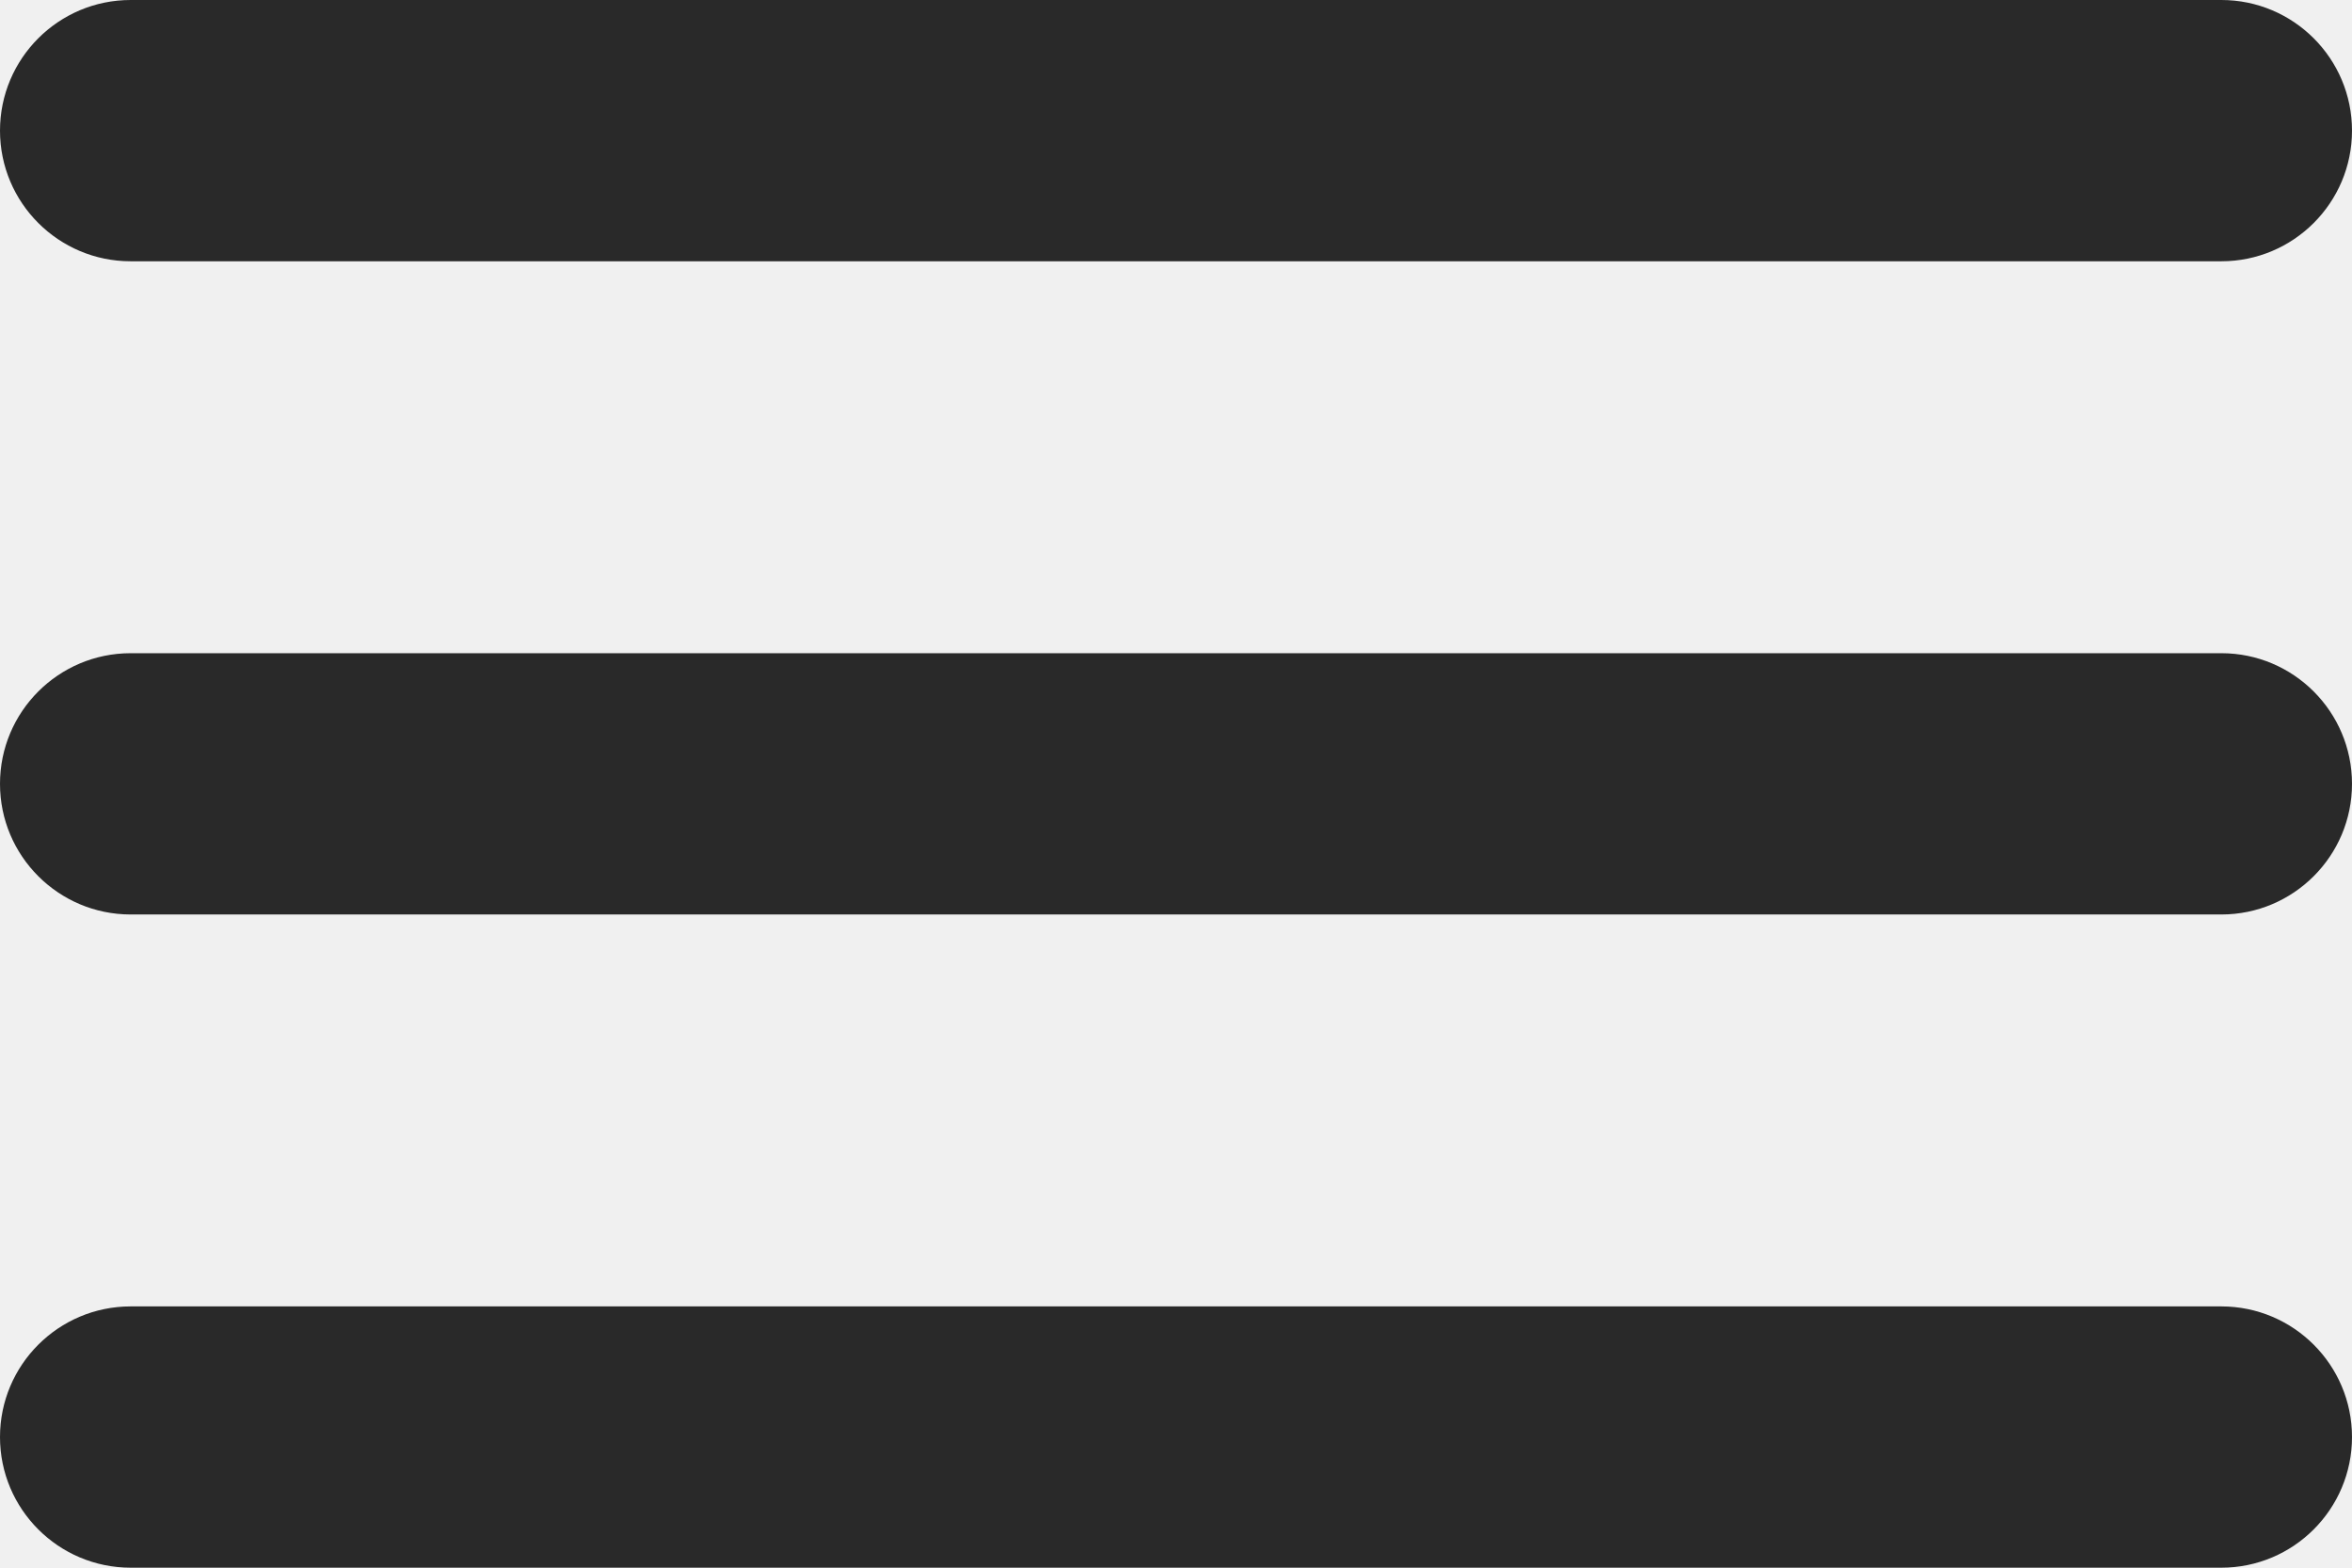
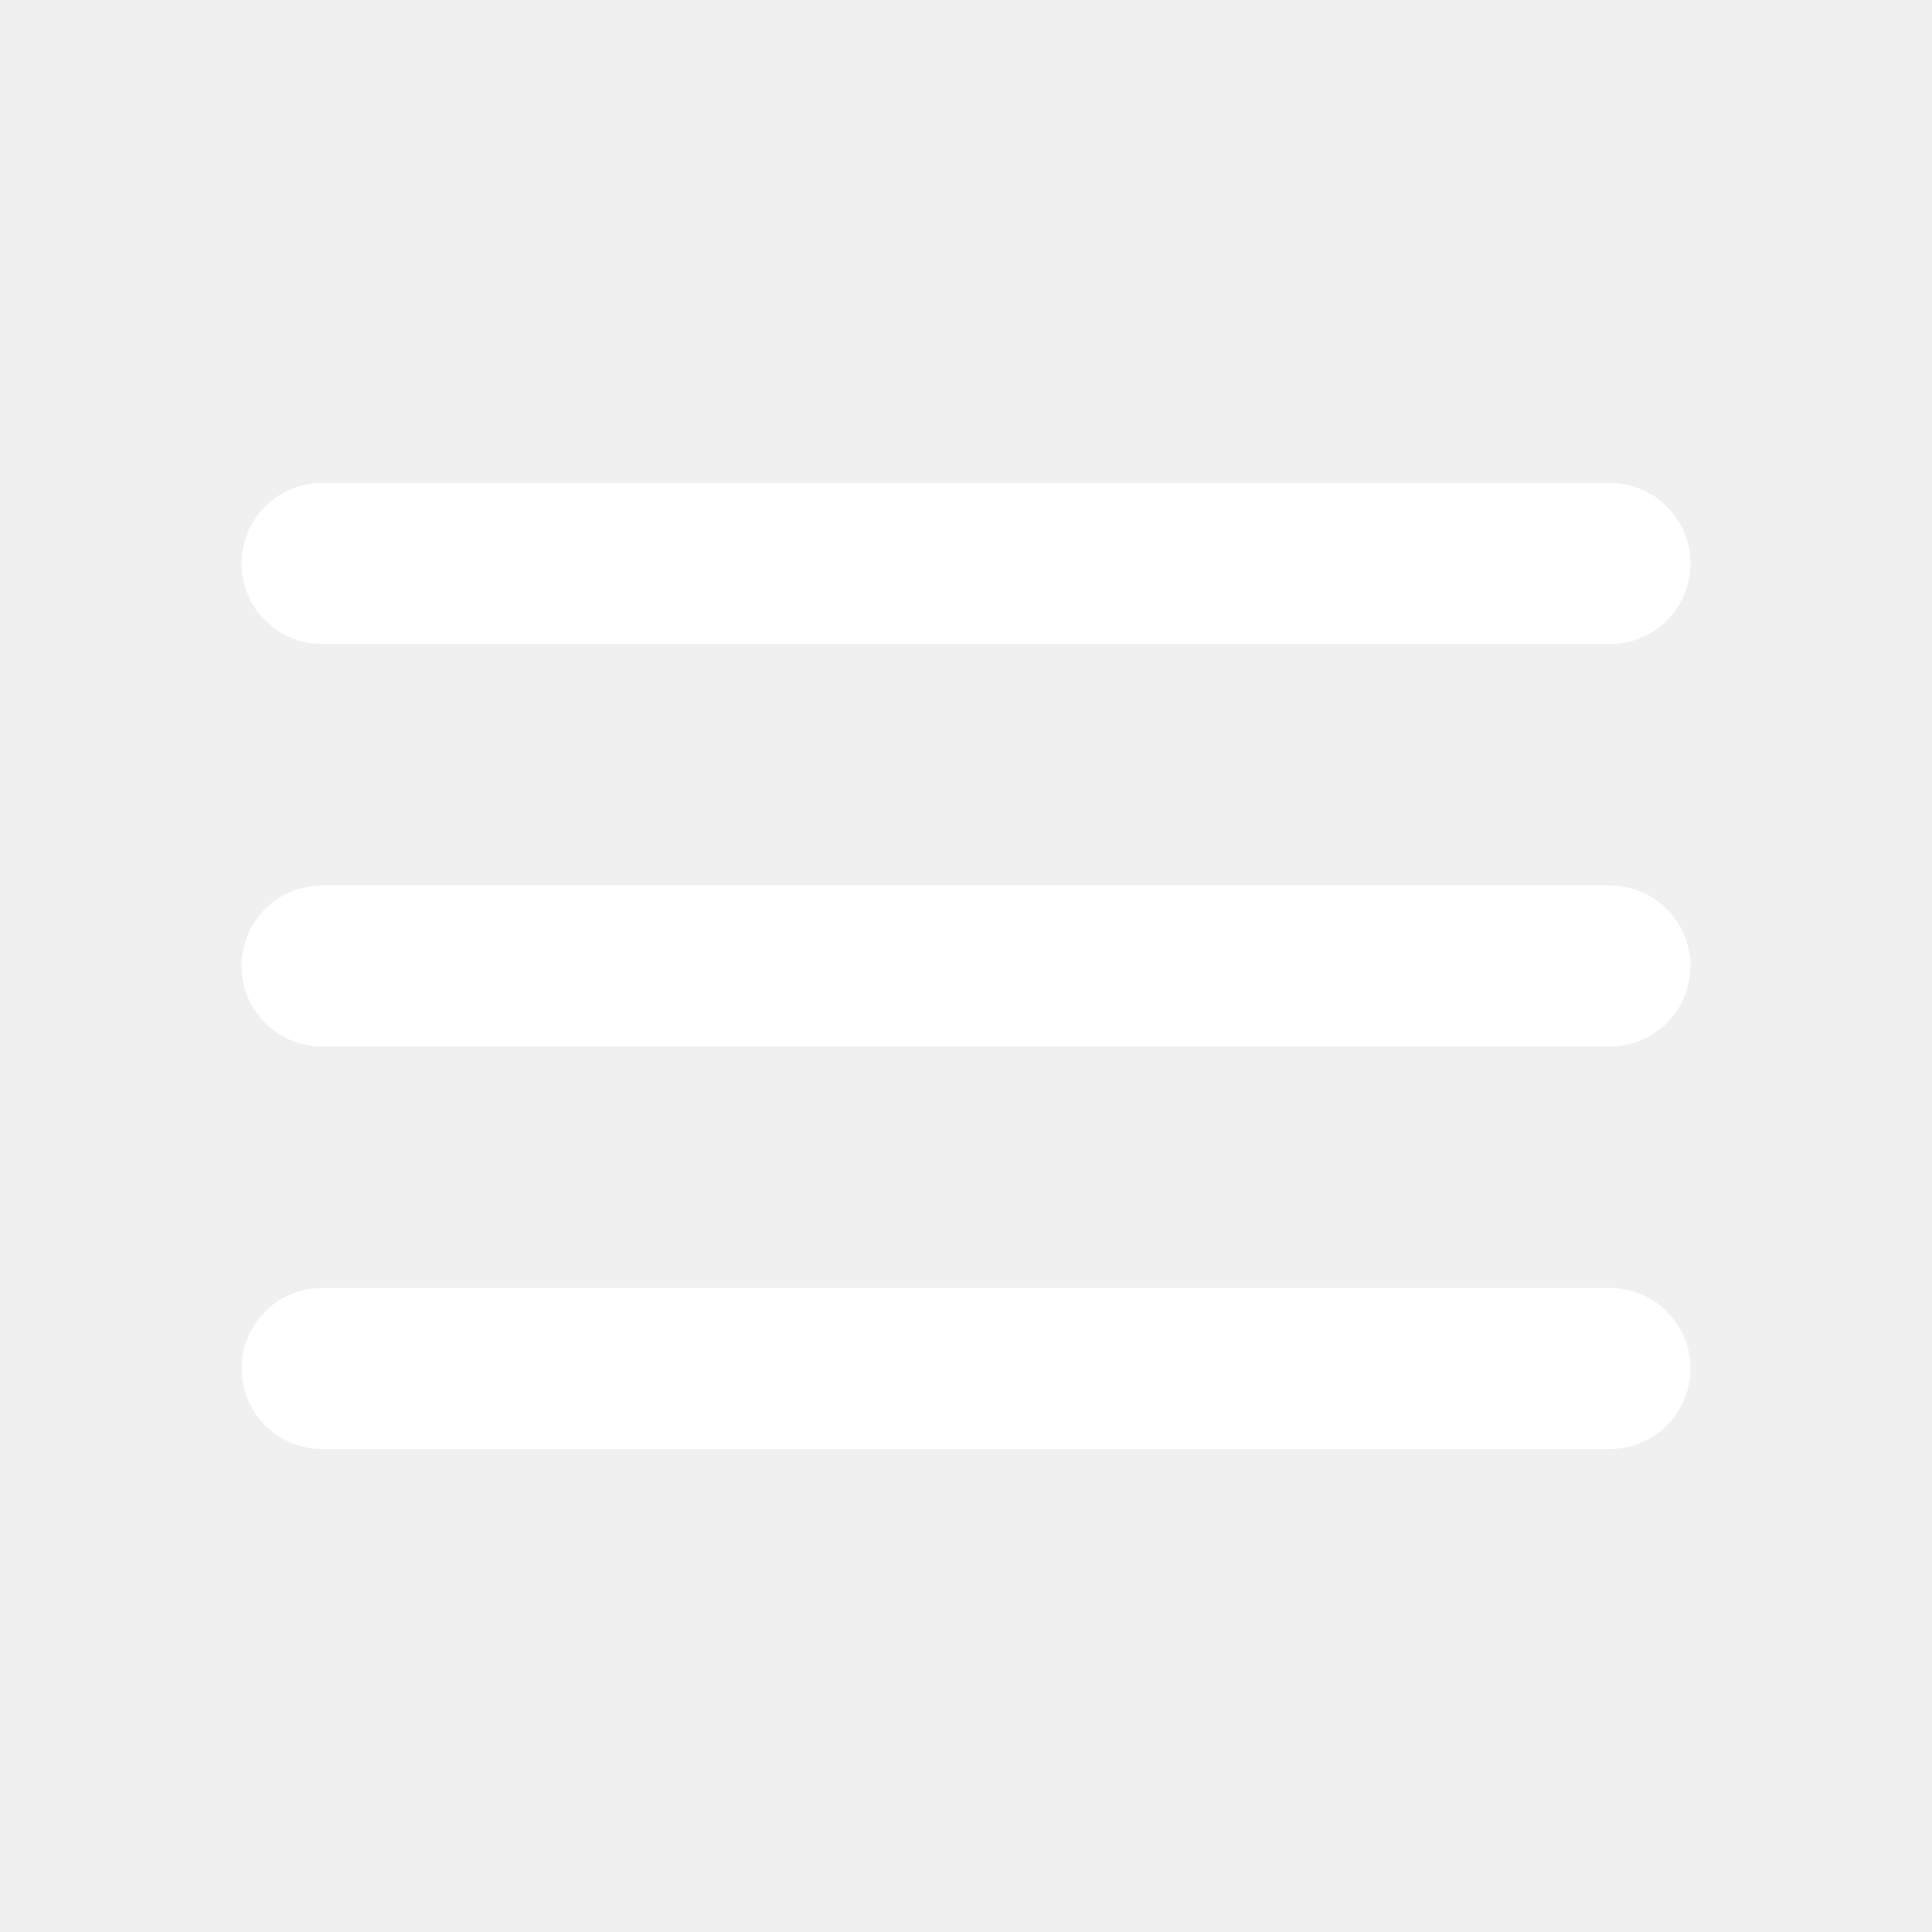
- <svg xmlns="http://www.w3.org/2000/svg" width="18" height="12" viewBox="0 0 18 12" fill="none">
-   <path d="M0 11C0 11.552 0.448 12 1 12H17C17.552 12 18 11.552 18 11C18 10.448 17.552 10 17 10H1C0.448 10 0 10.448 0 11ZM0 6C0 6.552 0.448 7 1 7H17C17.552 7 18 6.552 18 6C18 5.448 17.552 5 17 5H1C0.448 5 0 5.448 0 6ZM1 0C0.448 0 0 0.448 0 1C0 1.552 0.448 2 1 2H17C17.552 2 18 1.552 18 1C18 0.448 17.552 0 17 0H1Z" fill="#292929" />
+ <svg xmlns="http://www.w3.org/2000/svg" width="24" height="24" viewBox="0 0 24 24" fill="none">
+   <g clip-path="url(#clip0_26_312)">
+     <path d="M3 17C3 17.552 3.448 18 4 18H20C20.552 18 21 17.552 21 17C21 16.448 20.552 16 20 16H4C3.448 16 3 16.448 3 17ZM3 12C3 12.552 3.448 13 4 13H20C20.552 13 21 12.552 21 12C21 11.448 20.552 11 20 11H4C3.448 11 3 11.448 3 12ZM4 6C3.448 6 3 6.448 3 7C3 7.552 3.448 8 4 8H20C20.552 8 21 7.552 21 7C21 6.448 20.552 6 20 6H4Z" fill="white" />
+   </g>
+   <defs>
+     <clipPath id="clip0_26_312">
+       <rect width="24" height="24" fill="white" />
+     </clipPath>
+   </defs>
</svg>
